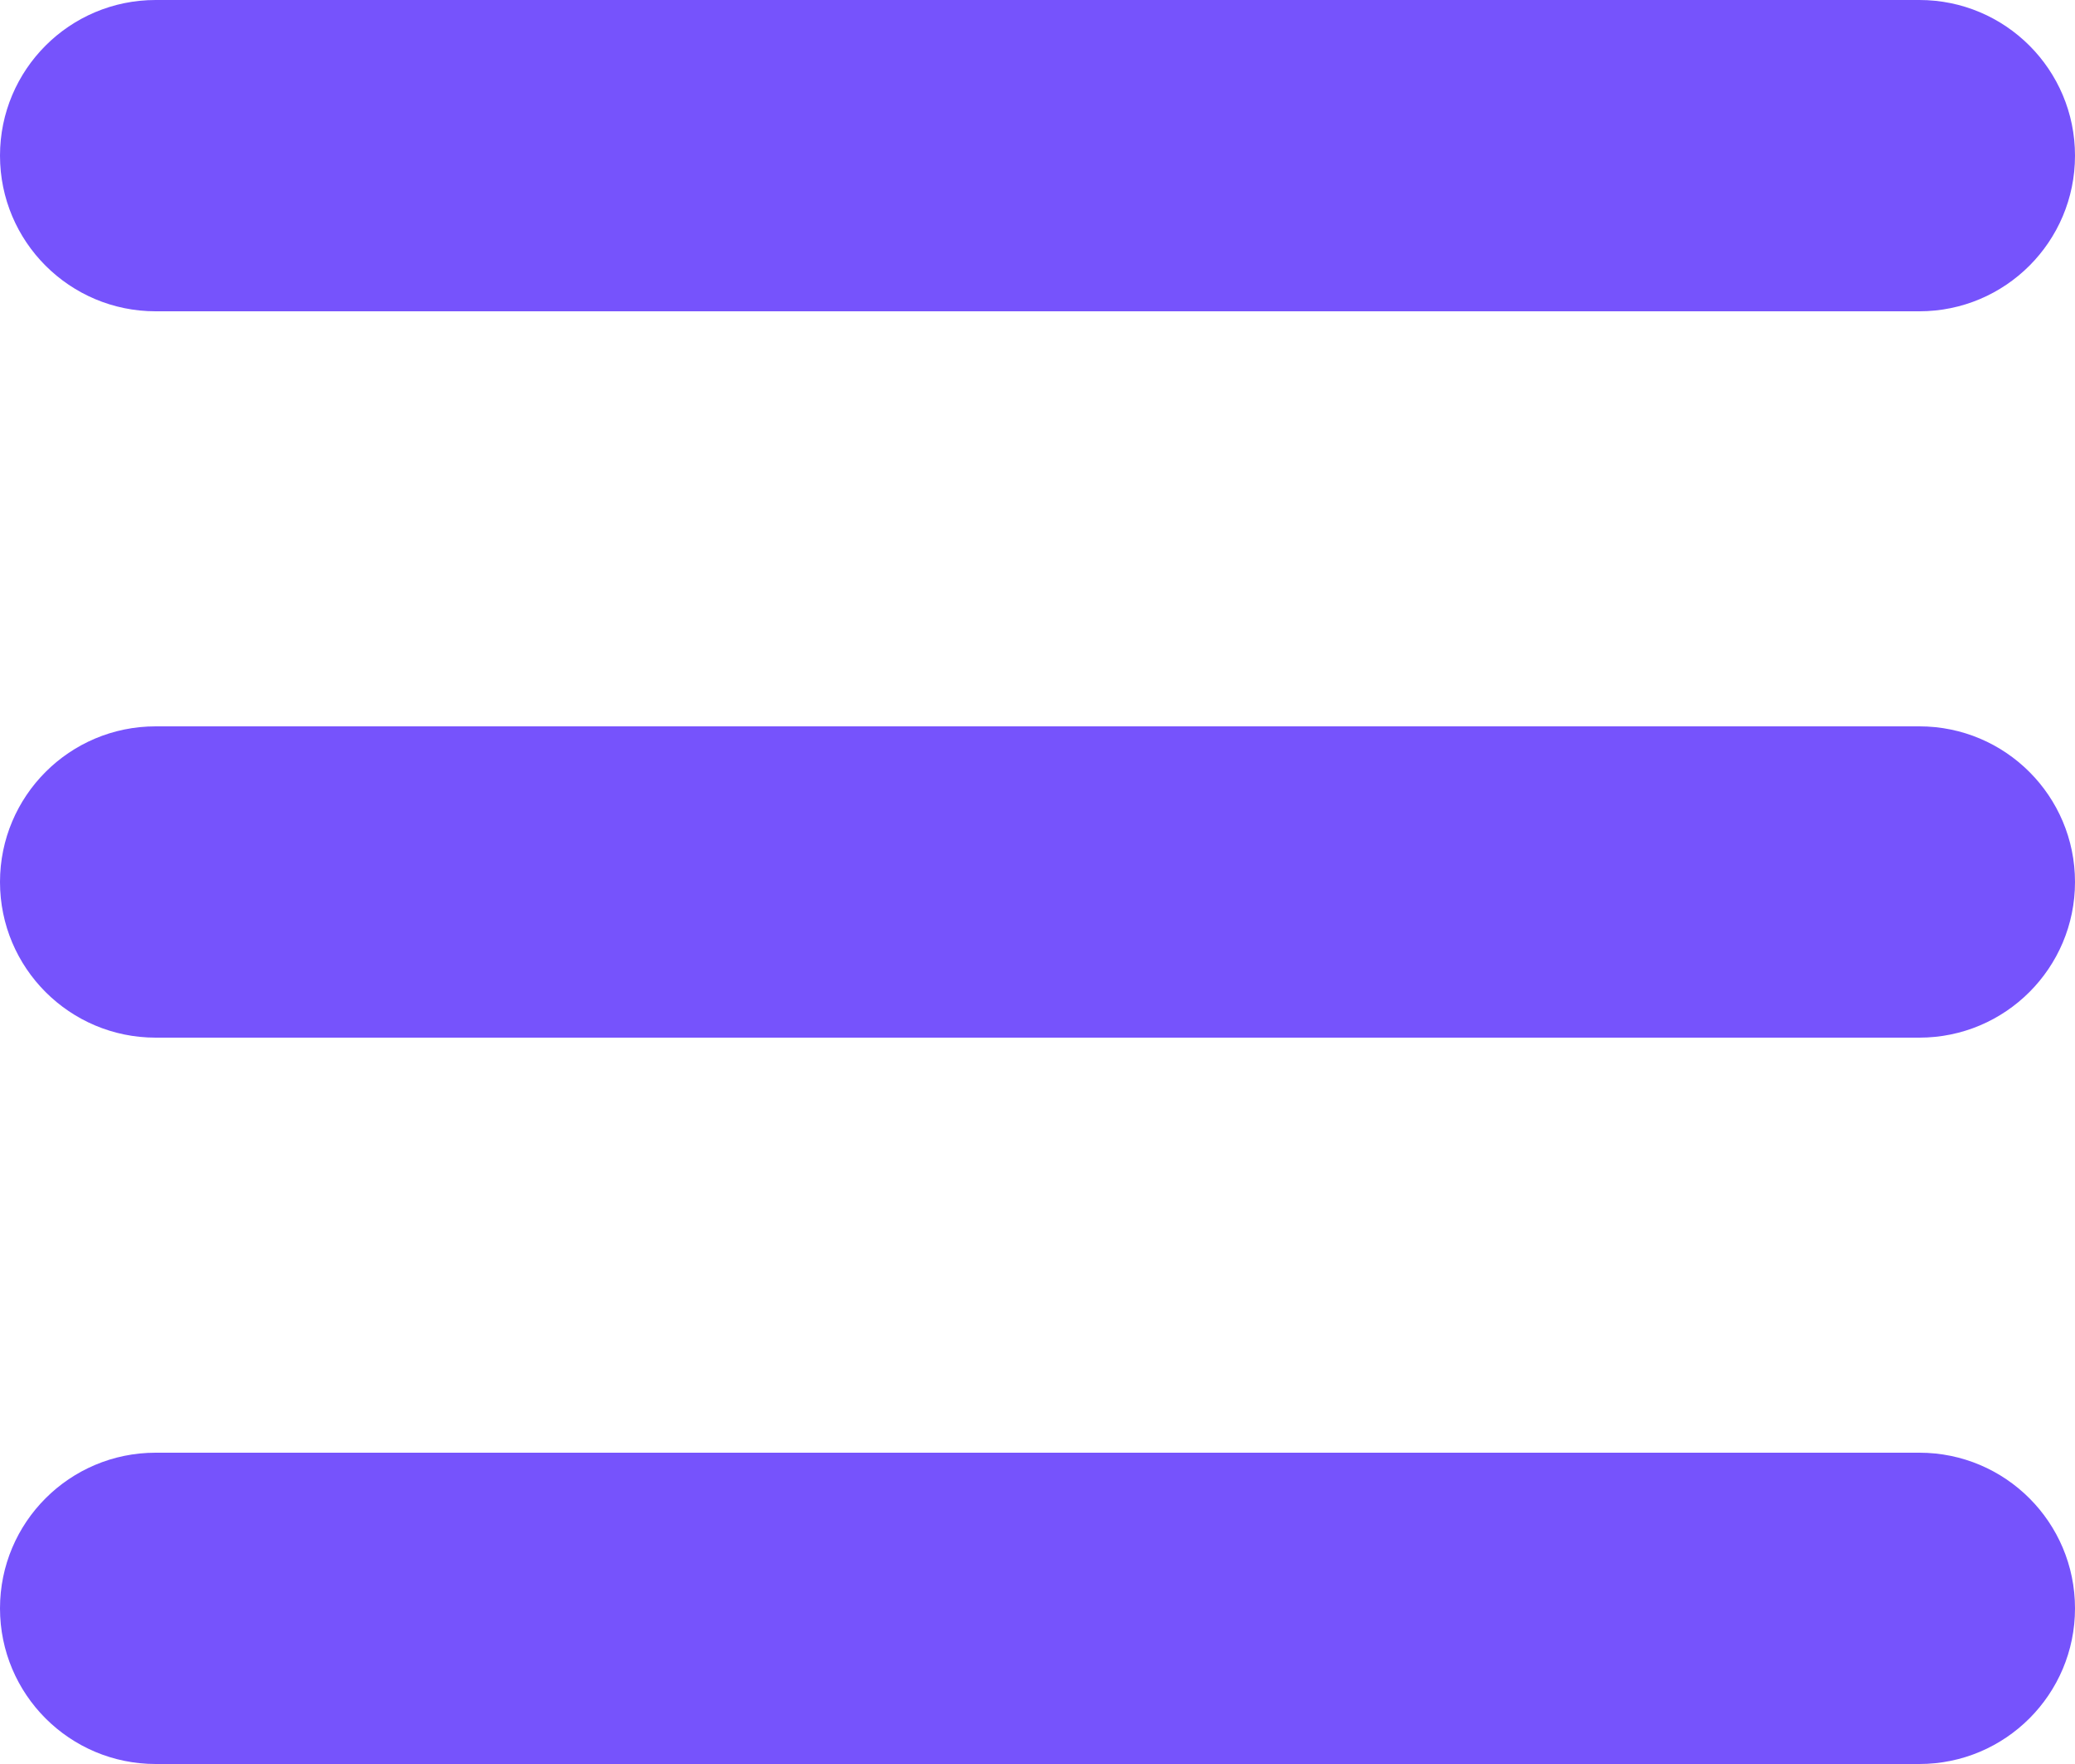
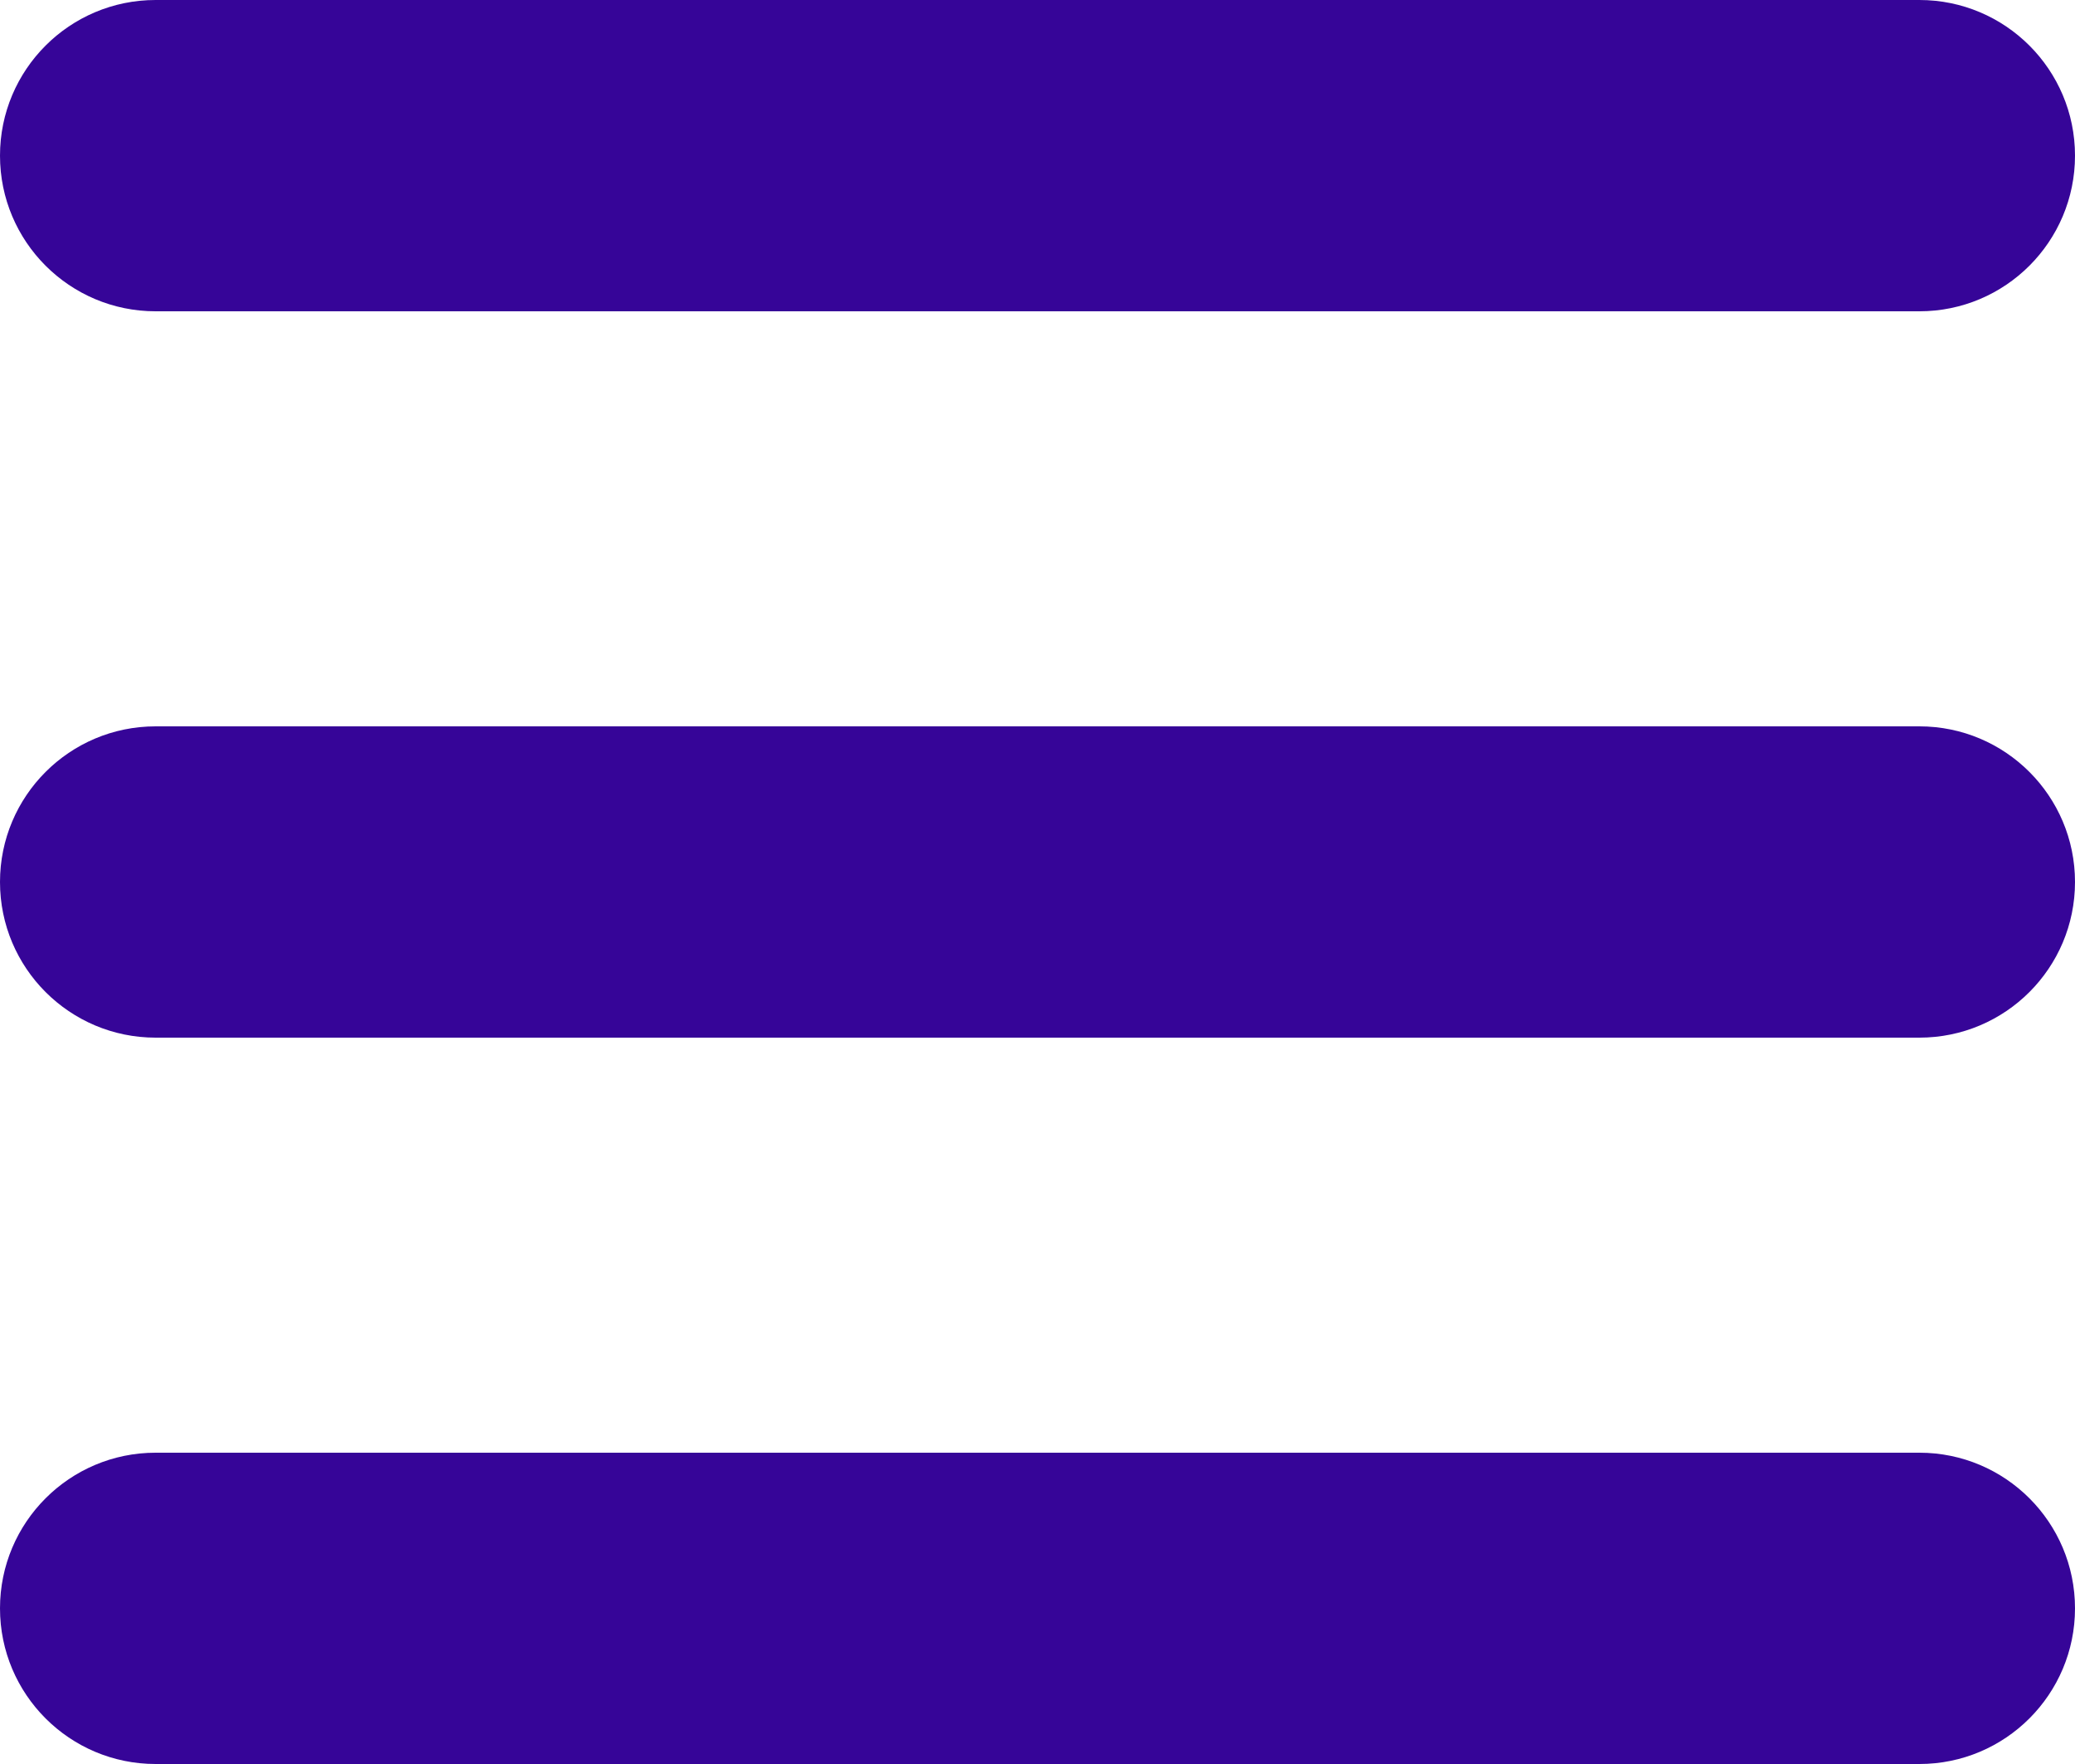
- <svg xmlns="http://www.w3.org/2000/svg" width="20" height="17" viewBox="0 0 20 17" fill="none">
-   <rect width="20" height="3" rx="1.5" fill="#7653FC" />
-   <rect y="7" width="20" height="3" rx="1.5" fill="#7653FC" />
-   <rect y="14" width="20" height="3" rx="1.5" fill="#7653FC" />
+ <svg xmlns="http://www.w3.org/2000/svg" width="20" height="17" viewBox="0 0 20 17" fill="#360598">
+   <rect width="20" height="3" rx="1.5" />
+   <rect y="7" width="20" height="3" rx="1.5" />
+   <rect y="14" width="20" height="3" rx="1.5" />
</svg>
